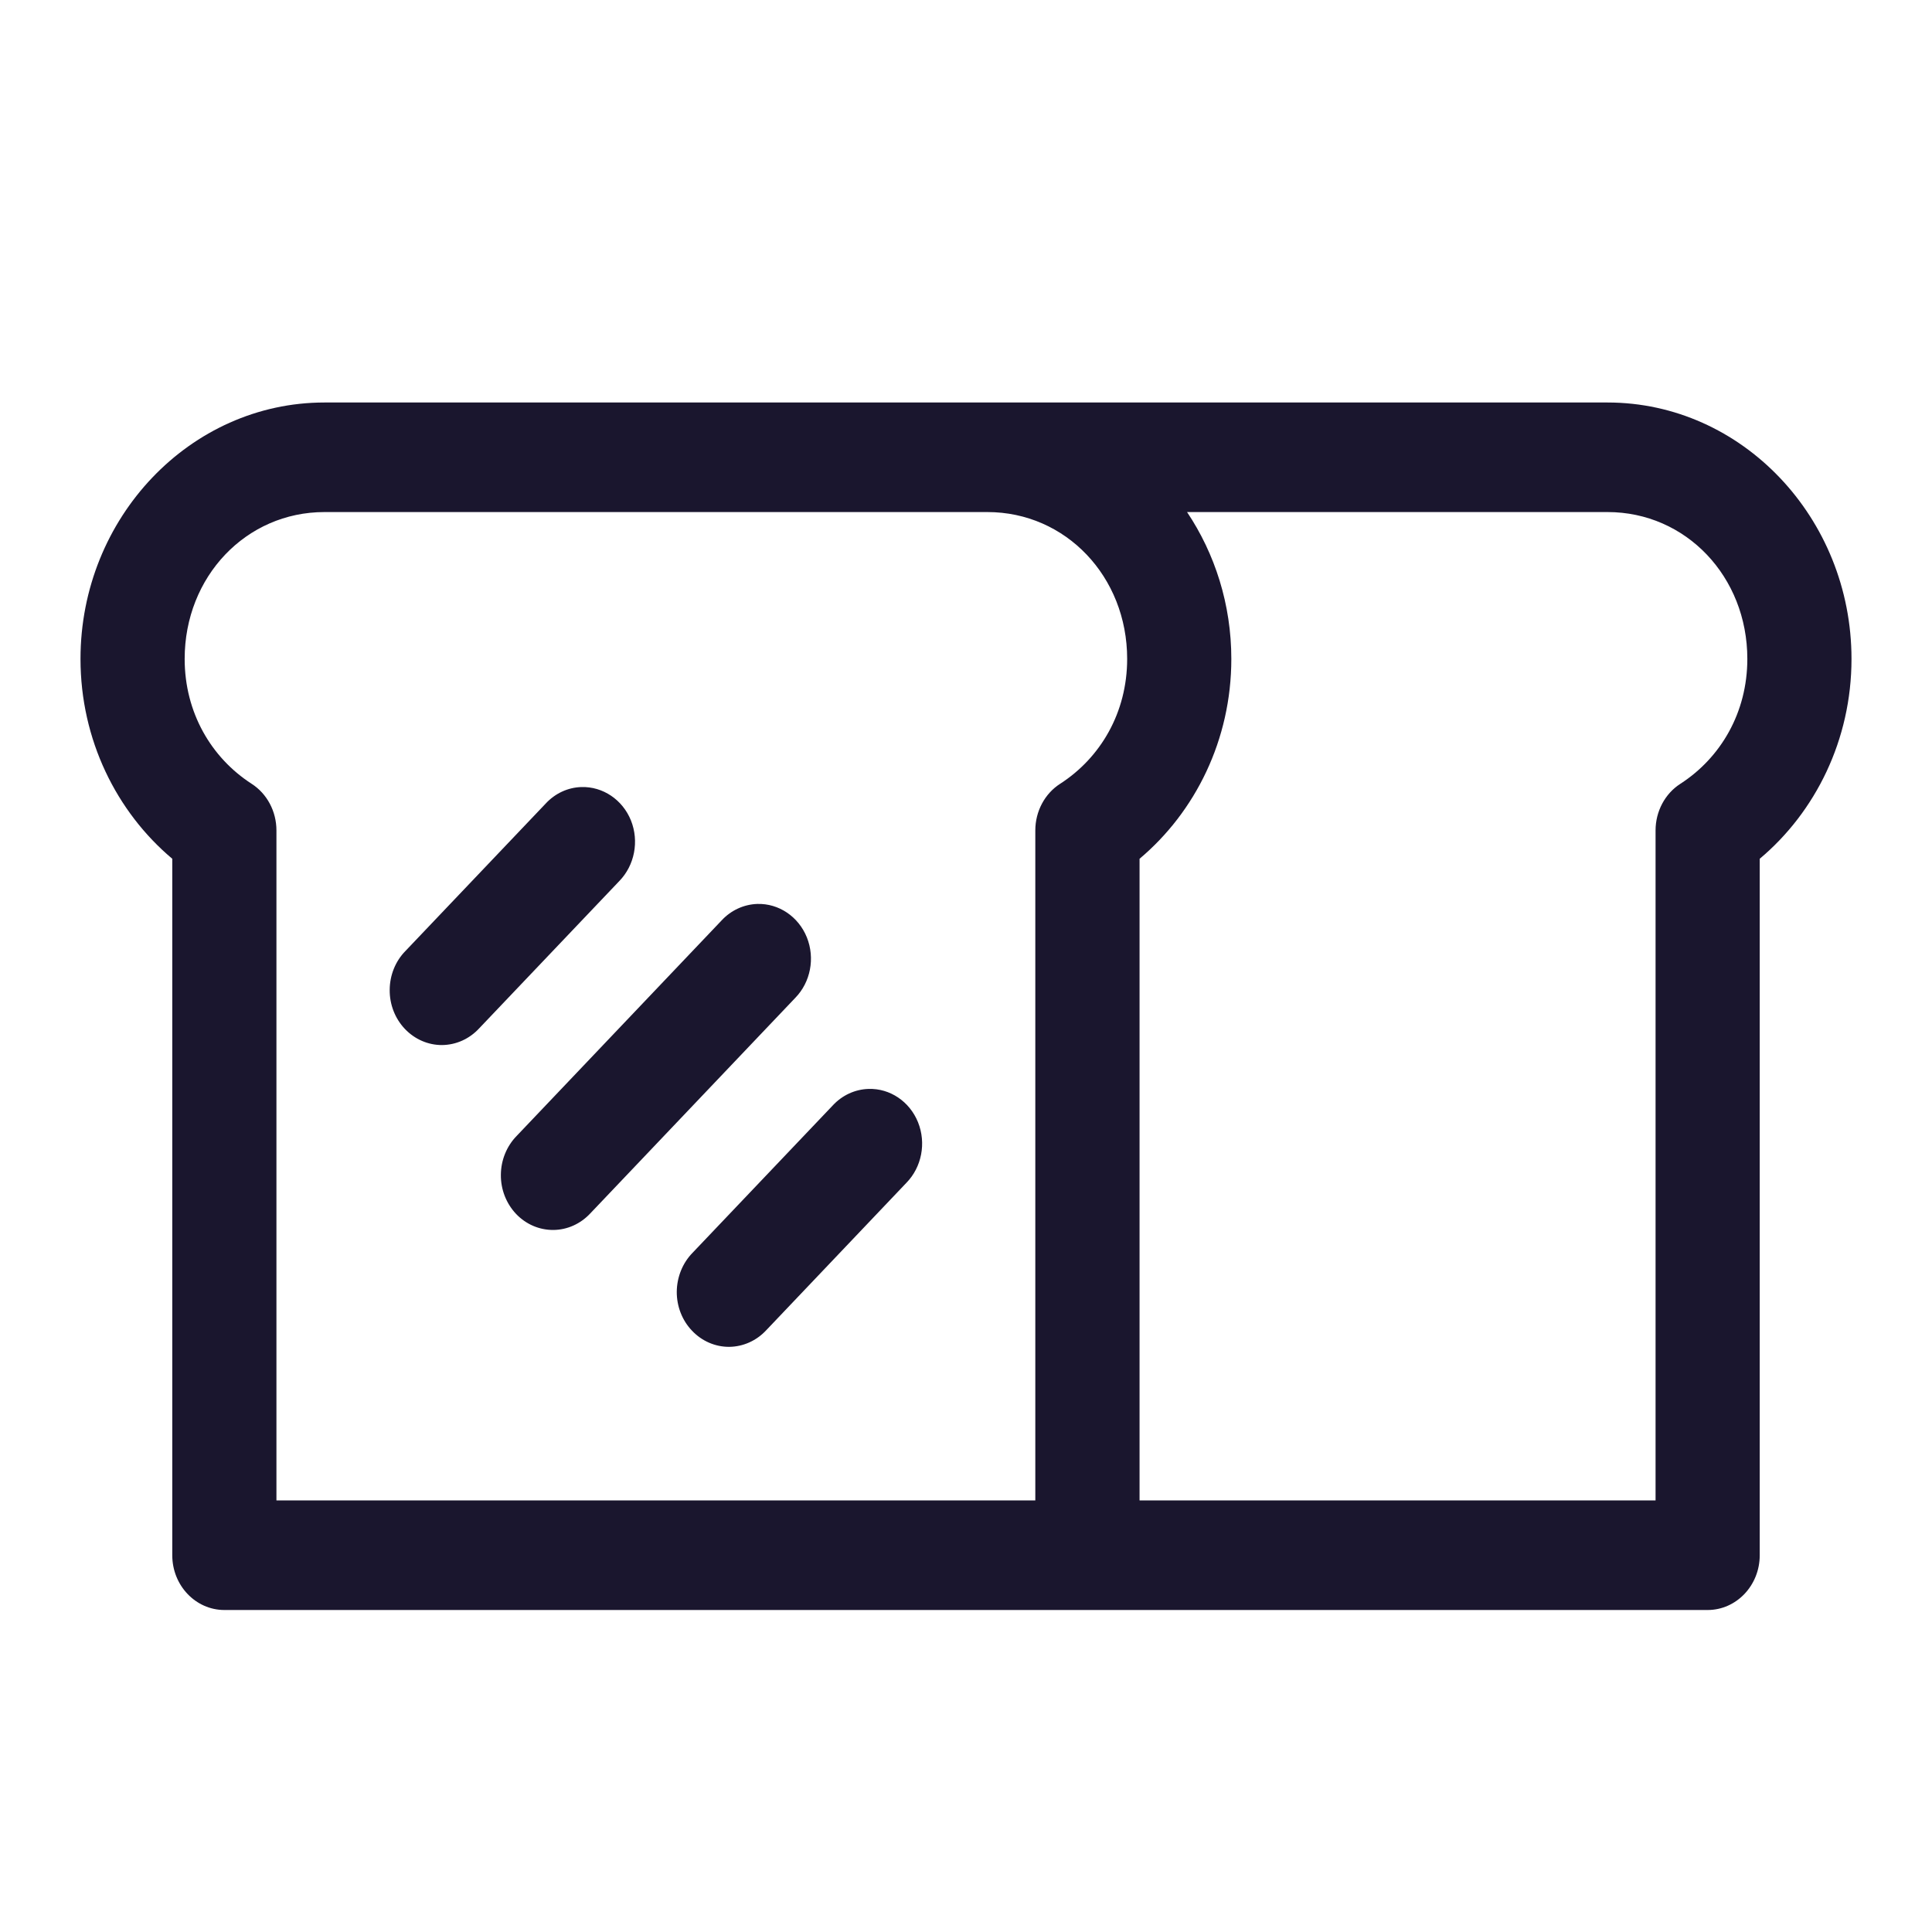
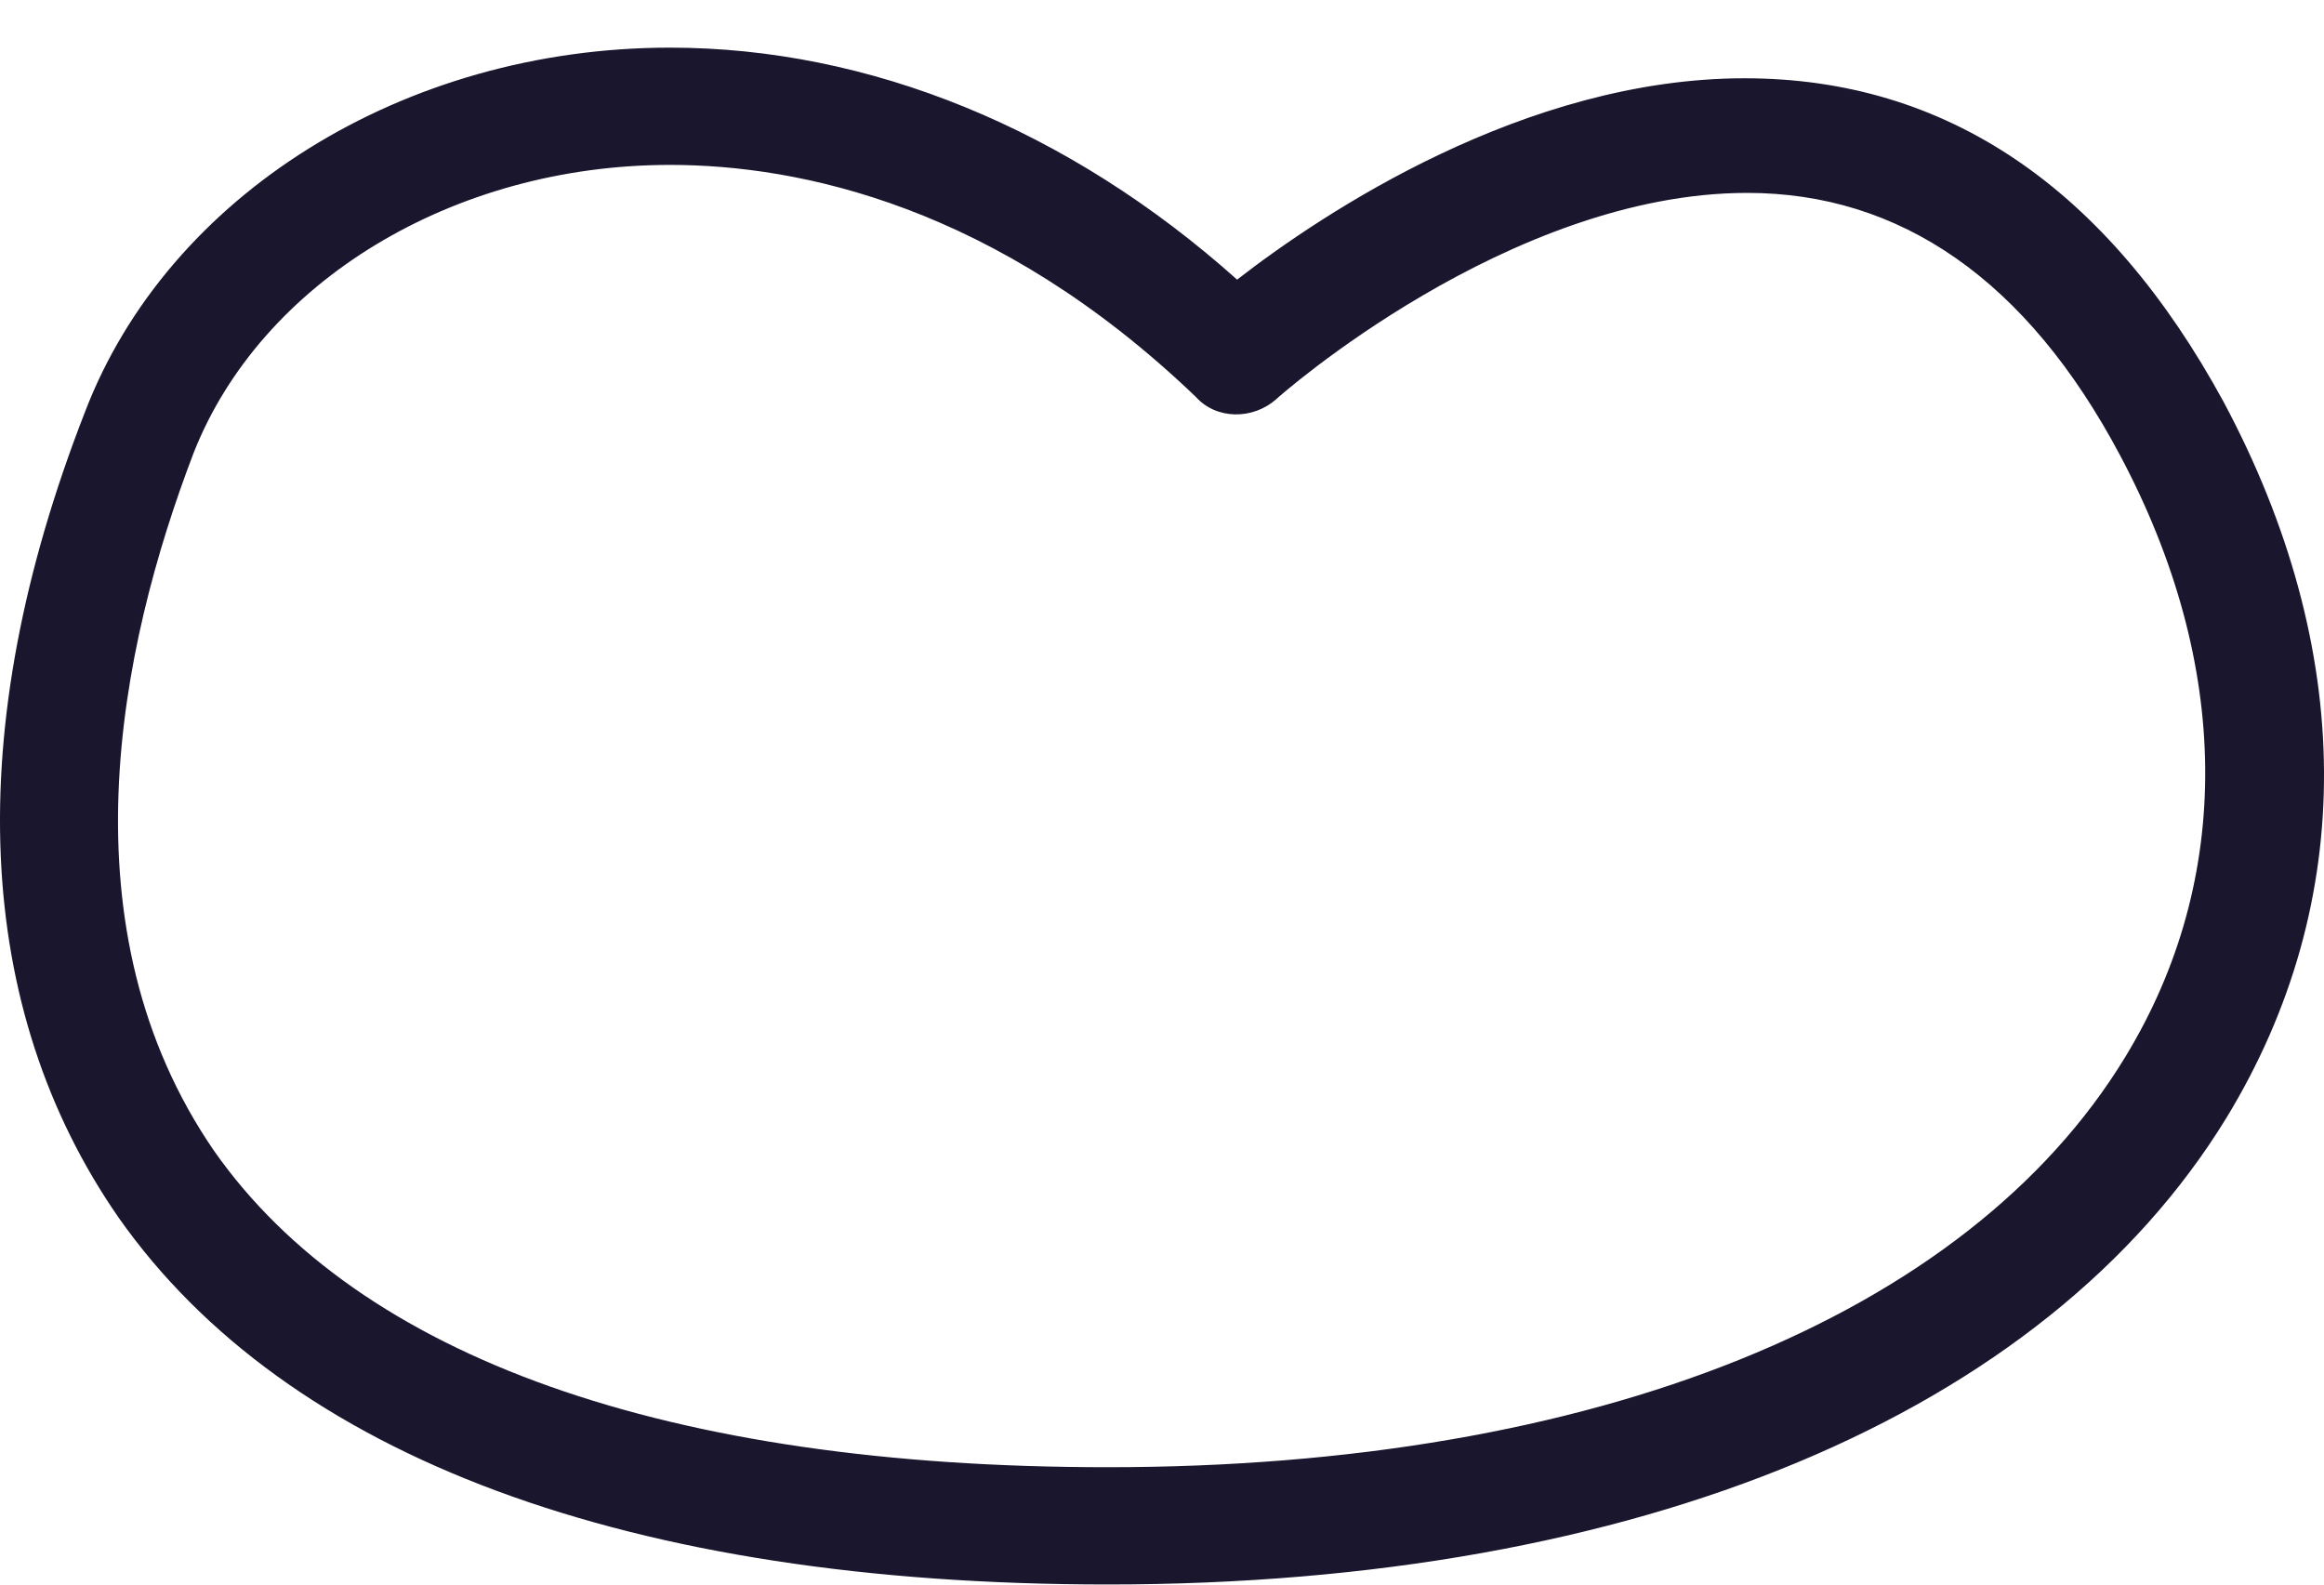
- <svg xmlns="http://www.w3.org/2000/svg" width="24" height="24" viewBox="0 0 24 24" fill="none">
-   <path d="M4.03 5C2.363 5 1 6.432 1 8.185C1 9.19 1.448 10.086 2.14 10.668V19.32V19.32C2.14 19.695 2.43 20 2.787 20H21.213C21.57 20 21.86 19.695 21.86 19.32V10.668C22.552 10.087 23 9.19 23 8.186C23 6.433 21.638 5 19.97 5L4.03 5ZM4.03 6.361H12.266C13.239 6.361 14.002 7.163 14.002 8.185C14.002 8.852 13.671 9.413 13.17 9.736C12.978 9.859 12.861 10.079 12.861 10.316V18.639H3.434V10.316C3.434 10.079 3.317 9.859 3.125 9.736C2.625 9.413 2.294 8.852 2.294 8.185C2.294 7.163 3.057 6.361 4.03 6.361H4.03ZM14.746 6.361H19.97C20.943 6.361 21.706 7.163 21.706 8.185C21.706 8.852 21.375 9.413 20.875 9.736H20.875C20.683 9.859 20.566 10.079 20.566 10.316V18.639H14.156V10.668C14.848 10.086 15.296 9.19 15.296 8.186C15.296 7.508 15.092 6.878 14.746 6.361L14.746 6.361ZM7.223 9.777H7.222C7.054 9.782 6.895 9.856 6.778 9.983L5.037 11.813C4.912 11.94 4.842 12.114 4.841 12.296C4.839 12.479 4.908 12.654 5.03 12.782C5.153 12.911 5.319 12.983 5.492 12.982C5.666 12.98 5.831 12.906 5.952 12.775L7.693 10.945V10.945C7.884 10.749 7.941 10.45 7.838 10.192C7.734 9.934 7.489 9.769 7.222 9.777H7.223ZM9.408 11.229H9.407C9.239 11.235 9.08 11.308 8.963 11.435L6.418 14.111C6.294 14.238 6.223 14.412 6.222 14.594C6.22 14.776 6.289 14.951 6.411 15.08C6.534 15.209 6.7 15.28 6.873 15.279C7.047 15.278 7.212 15.203 7.333 15.073L9.878 12.397C10.069 12.202 10.127 11.903 10.023 11.644C9.919 11.386 9.674 11.221 9.407 11.229L9.408 11.229ZM10.789 13.527C10.621 13.532 10.461 13.606 10.344 13.733L8.603 15.563V15.563C8.479 15.69 8.409 15.864 8.407 16.046C8.406 16.228 8.474 16.403 8.597 16.531C8.719 16.66 8.886 16.732 9.059 16.731C9.232 16.729 9.397 16.655 9.518 16.525L11.259 14.694C11.45 14.499 11.508 14.2 11.404 13.941C11.3 13.683 11.055 13.518 10.789 13.527L10.789 13.527Z" fill="#1A162E" />
+ <svg xmlns="http://www.w3.org/2000/svg" width="22" height="15" viewBox="0 0 22 15" fill="none">
+   <path d="M10.486 14.999C5.951 14.999 2.716 13.793 1.122 11.525C-0.25 9.546 -0.373 6.917 0.804 3.901C1.588 1.85 3.819 0.451 6.343 0.451C8.231 0.451 10.118 1.223 11.711 2.647C12.52 2.019 14.432 0.741 16.515 0.741C18.427 0.741 19.947 1.778 21.05 3.805C22.3 6.145 22.325 8.533 21.075 10.584C19.359 13.383 15.511 14.999 10.486 14.999L10.486 14.999ZM6.343 1.561C4.284 1.561 2.47 2.671 1.833 4.287C1.122 6.145 0.583 8.799 2.029 10.898C3.402 12.852 6.319 13.889 10.486 13.889C15.094 13.889 18.623 12.466 20.119 10.005C21.148 8.316 21.123 6.29 20.07 4.311C19.187 2.647 17.986 1.826 16.54 1.826C14.285 1.826 12.103 3.756 12.079 3.781C11.858 3.974 11.515 3.974 11.319 3.756C9.432 1.947 7.569 1.561 6.343 1.561L6.343 1.561Z" fill="#1A162E" />
</svg>
